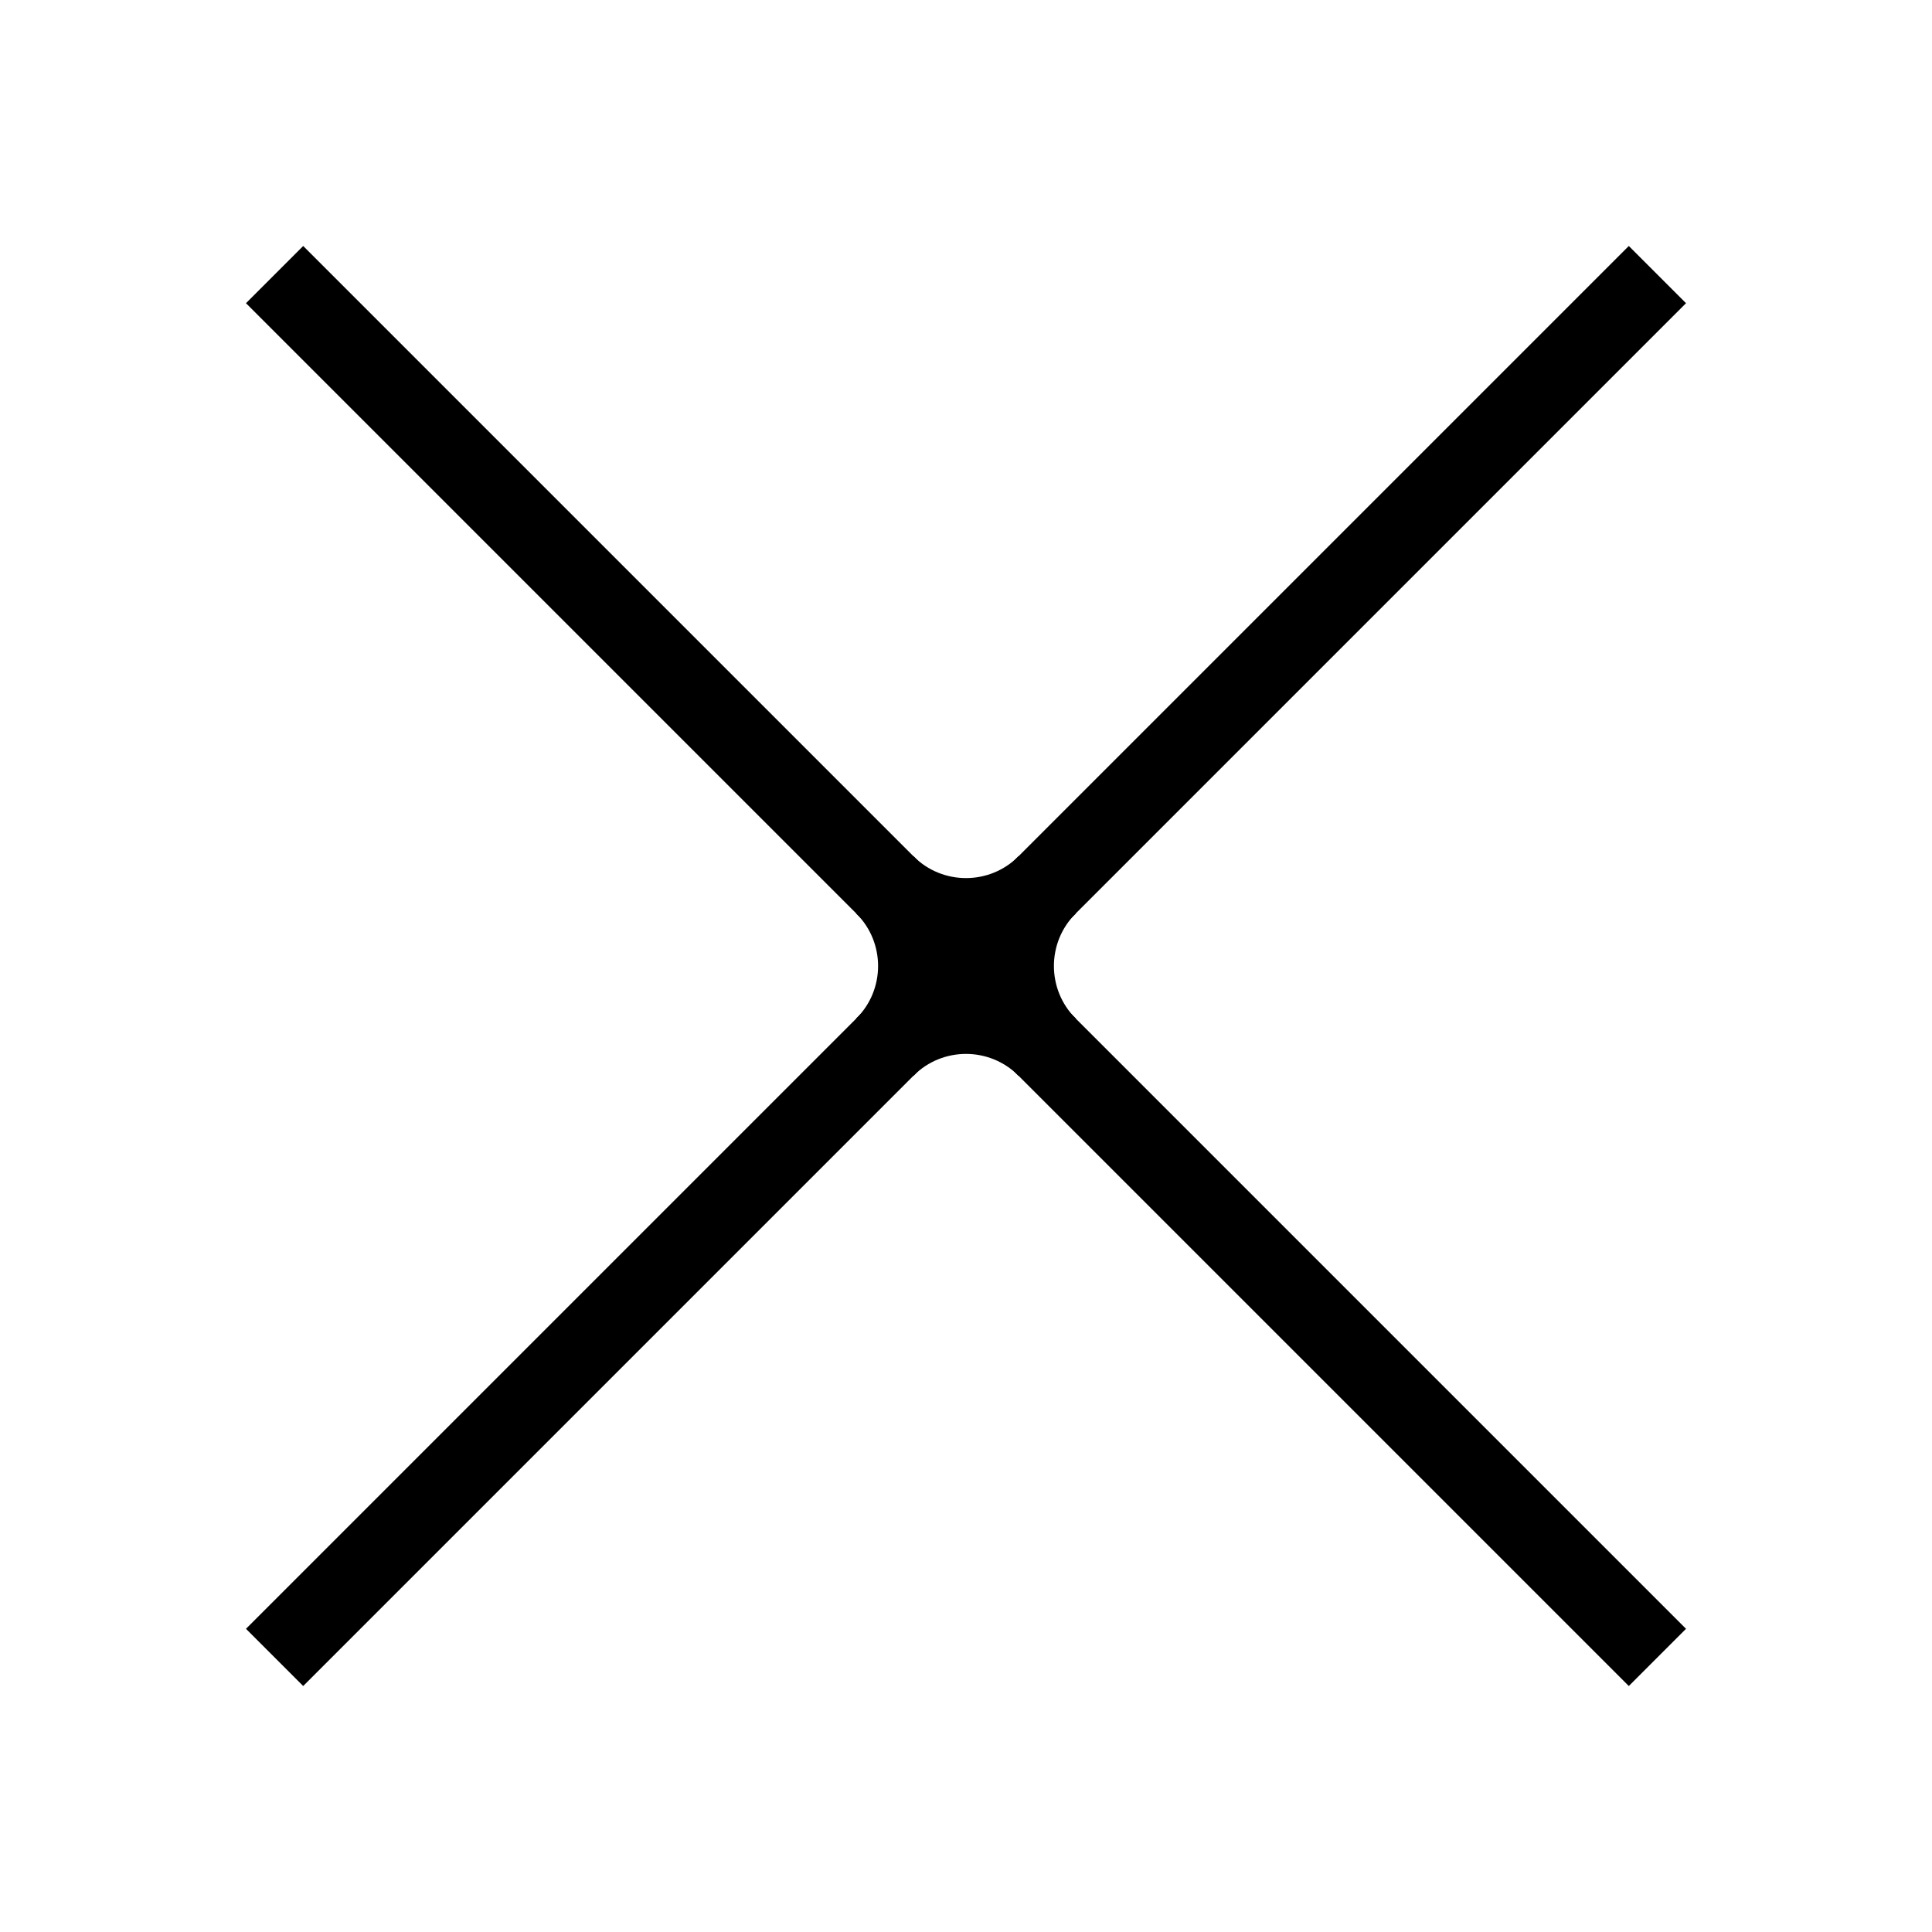
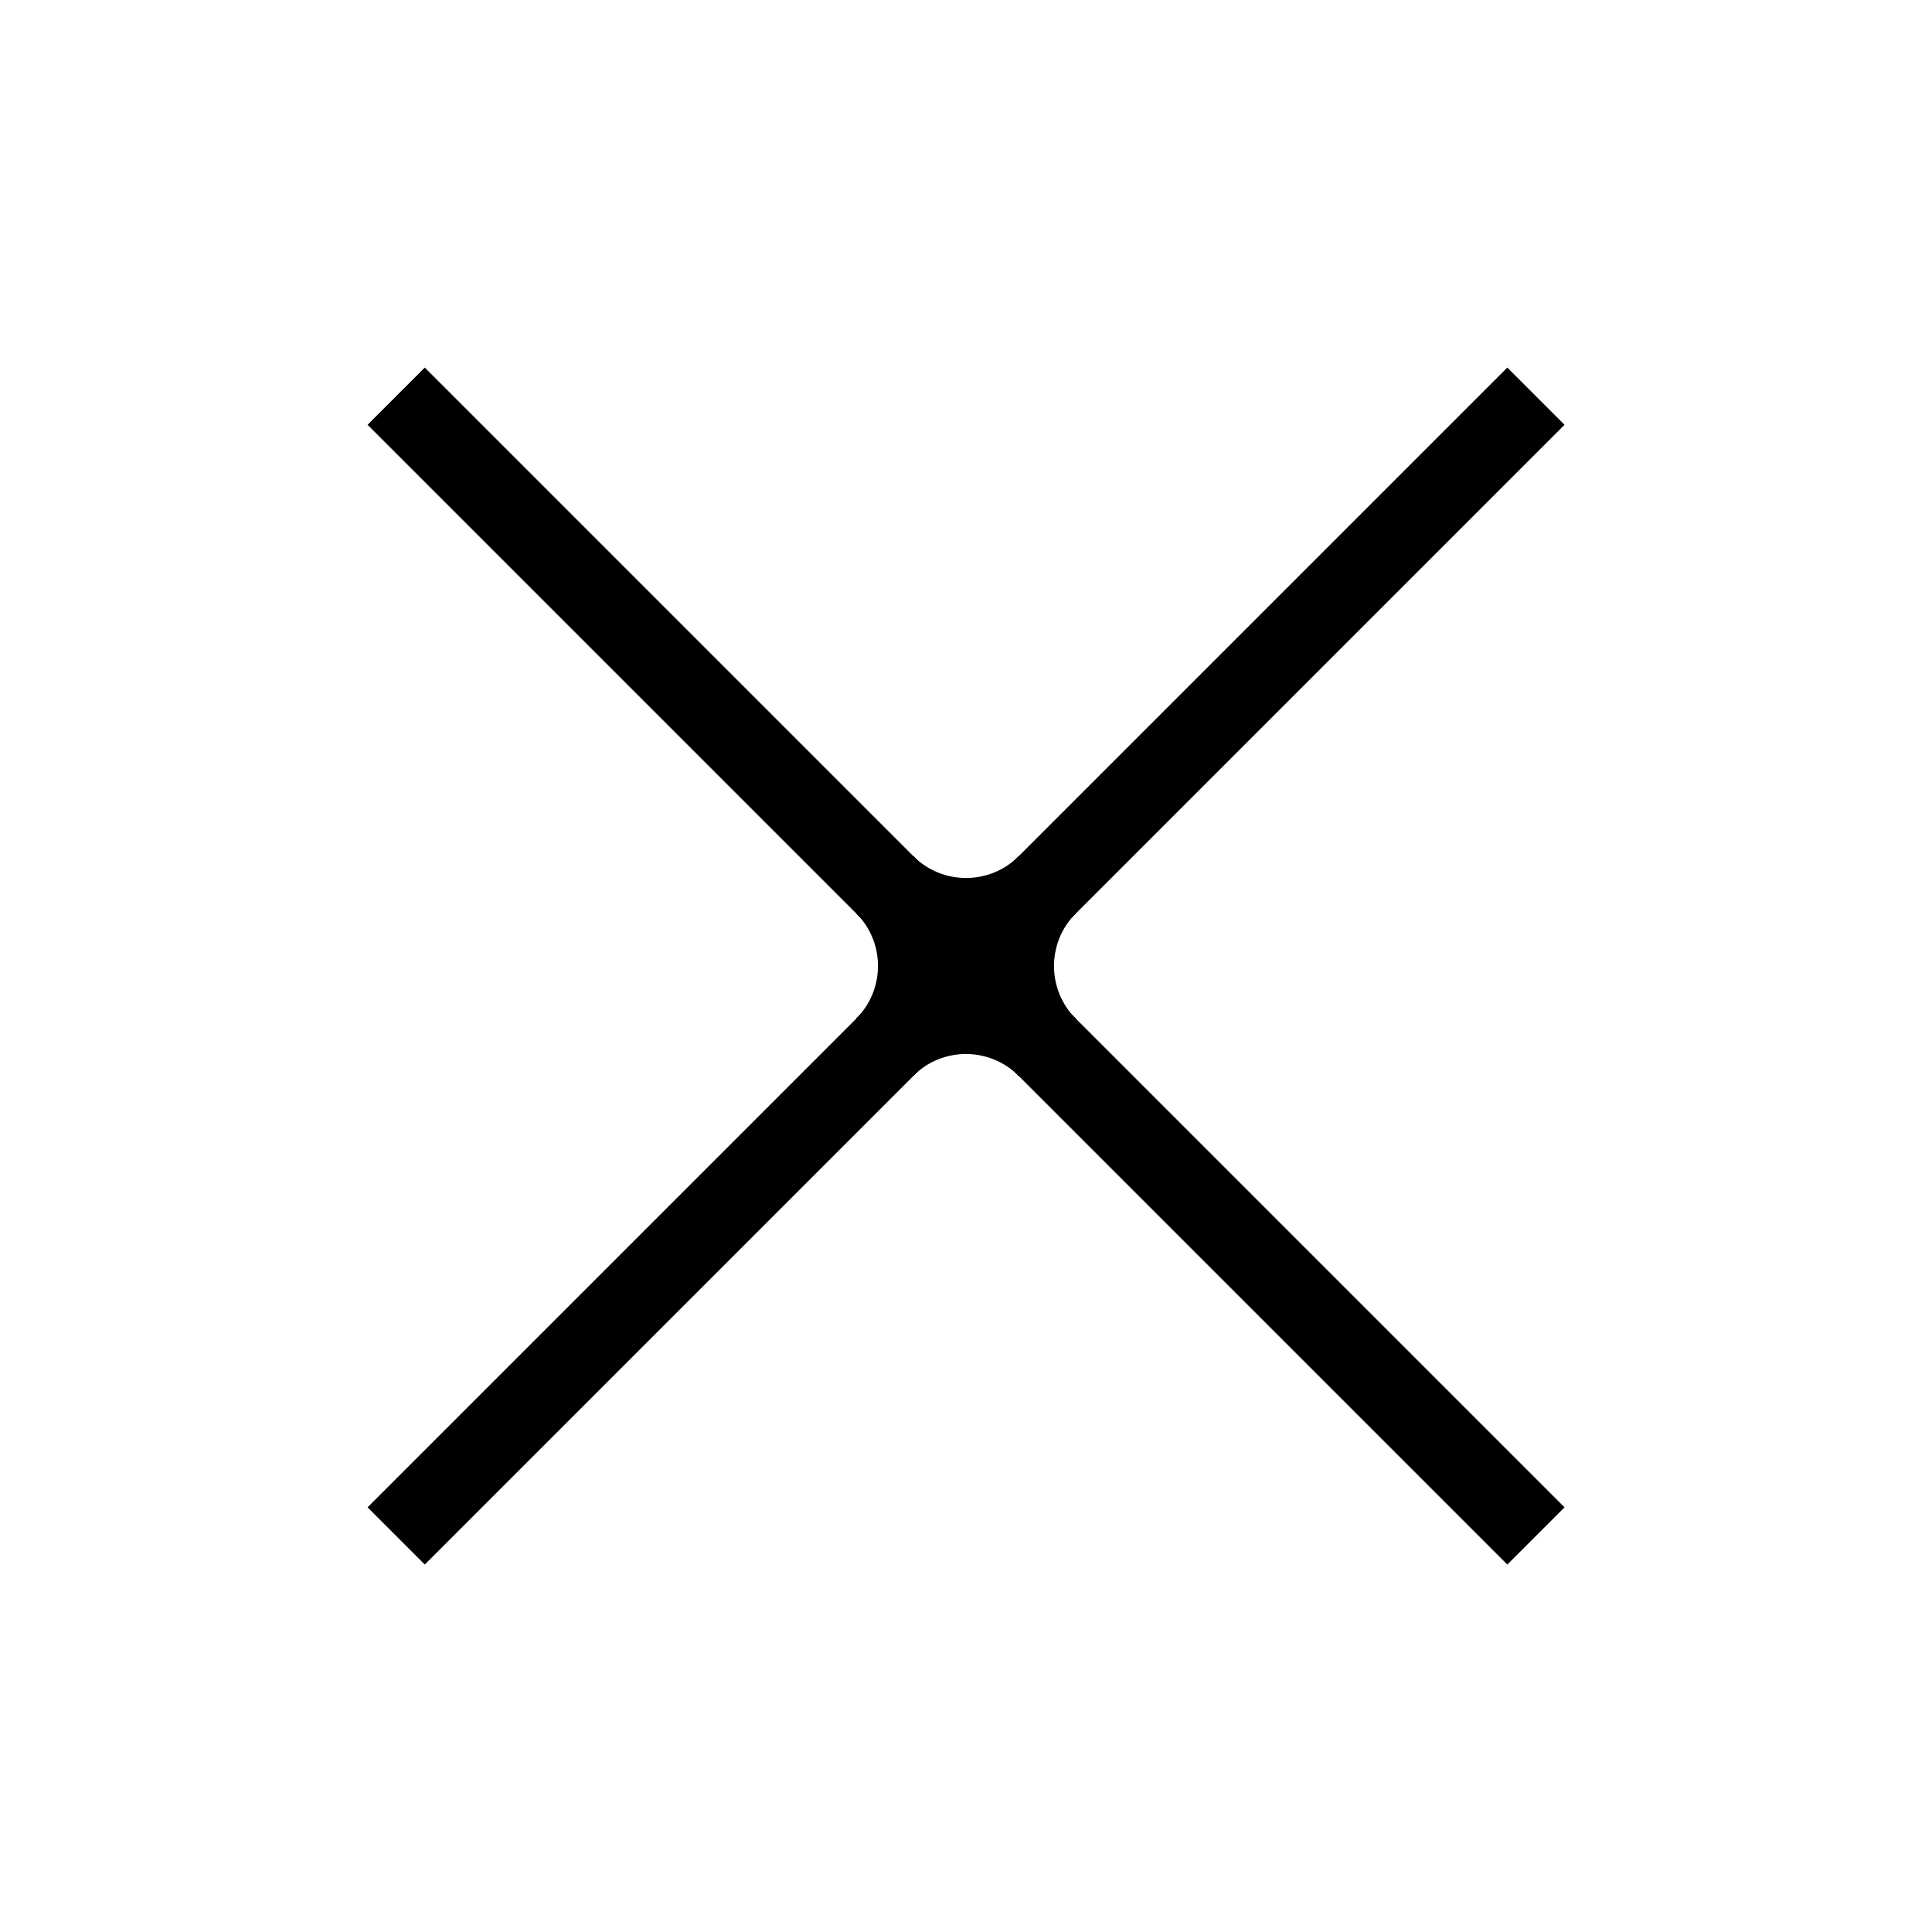
<svg xmlns="http://www.w3.org/2000/svg" width="16" height="16" stroke-width="0.67" viewBox="0 0 16 16">
-   <path fill="none" stroke="currentColor" stroke-width="0.67" d="m2.274 2.274 11.452 11.452m0-11.452L2.274 13.726" />
-   <path fill="currentColor" d="M8.671 8.671a.949.949 0 0 0-1.342 0l.671-.671Z" />
-   <path fill="none" stroke="currentColor" stroke-width="0.67" d="M8.671 8.671a.949.949 0 0 0-1.342 0" />
-   <path fill="currentColor" d="M7.329 8.671a.949.949 0 0 0 0-1.342l.671.671Z" />
-   <path fill="none" stroke="currentColor" stroke-width="0.67" d="M7.329 8.671a.949.949 0 0 0 0-1.342" />
-   <path fill="currentColor" d="M7.329 7.329a.949.949 0 0 0 1.342 0l-.671.671Z" />
-   <path fill="none" stroke="currentColor" stroke-width="0.67" d="M7.329 7.329a.949.949 0 0 0 1.342 0" />
-   <path fill="currentColor" d="M8.671 7.329a.949.949 0 0 0 0 1.342l-.671-.671Z" />
-   <path fill="none" stroke="currentColor" stroke-width="0.67" d="M8.671 7.329a.949.949 0 0 0 0 1.342" />
+   <path fill="none" stroke="currentColor" stroke-width="0.67" d="m3.281 3.281 9.439 9.439m0-9.439-9.439 9.439" />
+   <path fill="currentColor" d="M8.673 8.673a.952.952 0 0 0-1.347 0L8 8Z" />
+   <path fill="none" stroke="currentColor" stroke-width="0.67" d="M8.673 8.673a.952.952 0 0 0-1.347 0" />
+   <path fill="currentColor" d="M7.327 8.673a.952.952 0 0 0 0-1.347l.673.673Z" />
+   <path fill="none" stroke="currentColor" stroke-width="0.67" d="M7.327 8.673a.952.952 0 0 0 0-1.347" />
+   <path fill="currentColor" d="M7.327 7.327a.952.952 0 0 0 1.347 0L8 8Z" />
+   <path fill="none" stroke="currentColor" stroke-width="0.67" d="M7.327 7.327a.952.952 0 0 0 1.347 0" />
+   <path fill="currentColor" d="M8.673 7.327a.952.952 0 0 0 0 1.347L8 8Z" />
+   <path fill="none" stroke="currentColor" stroke-width="0.67" d="M8.673 7.327a.952.952 0 0 0 0 1.347" />
</svg>
